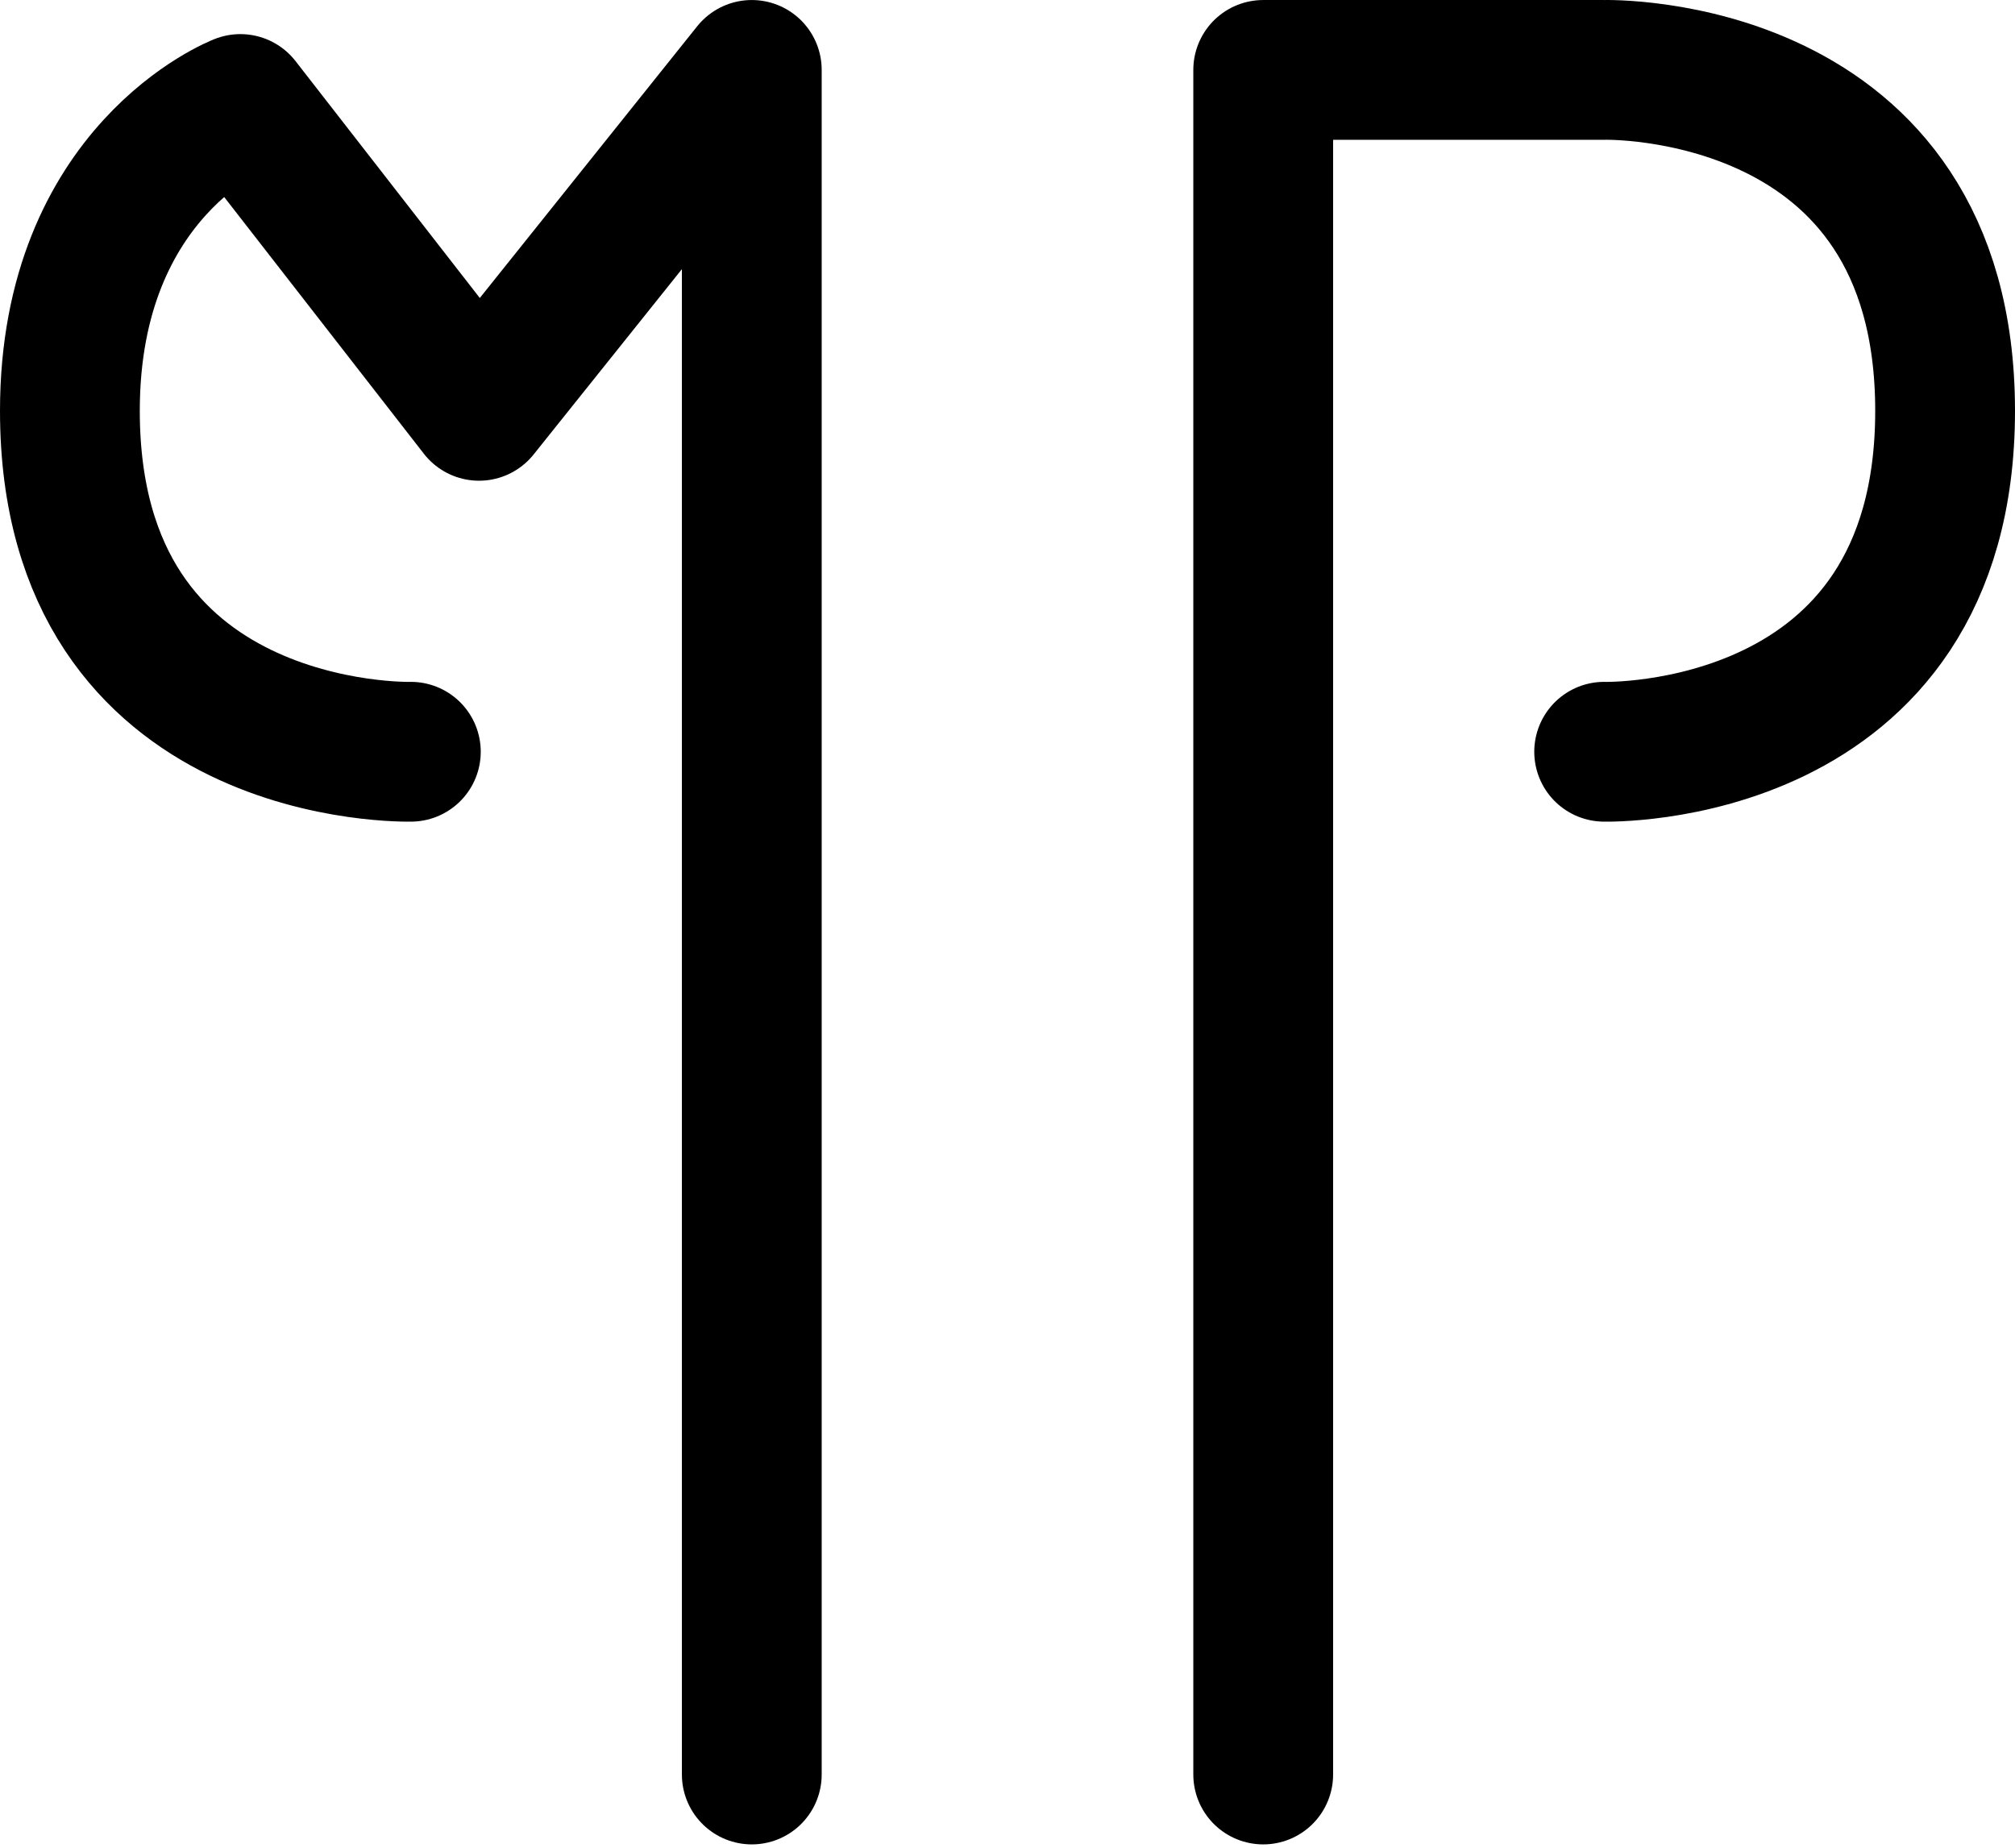
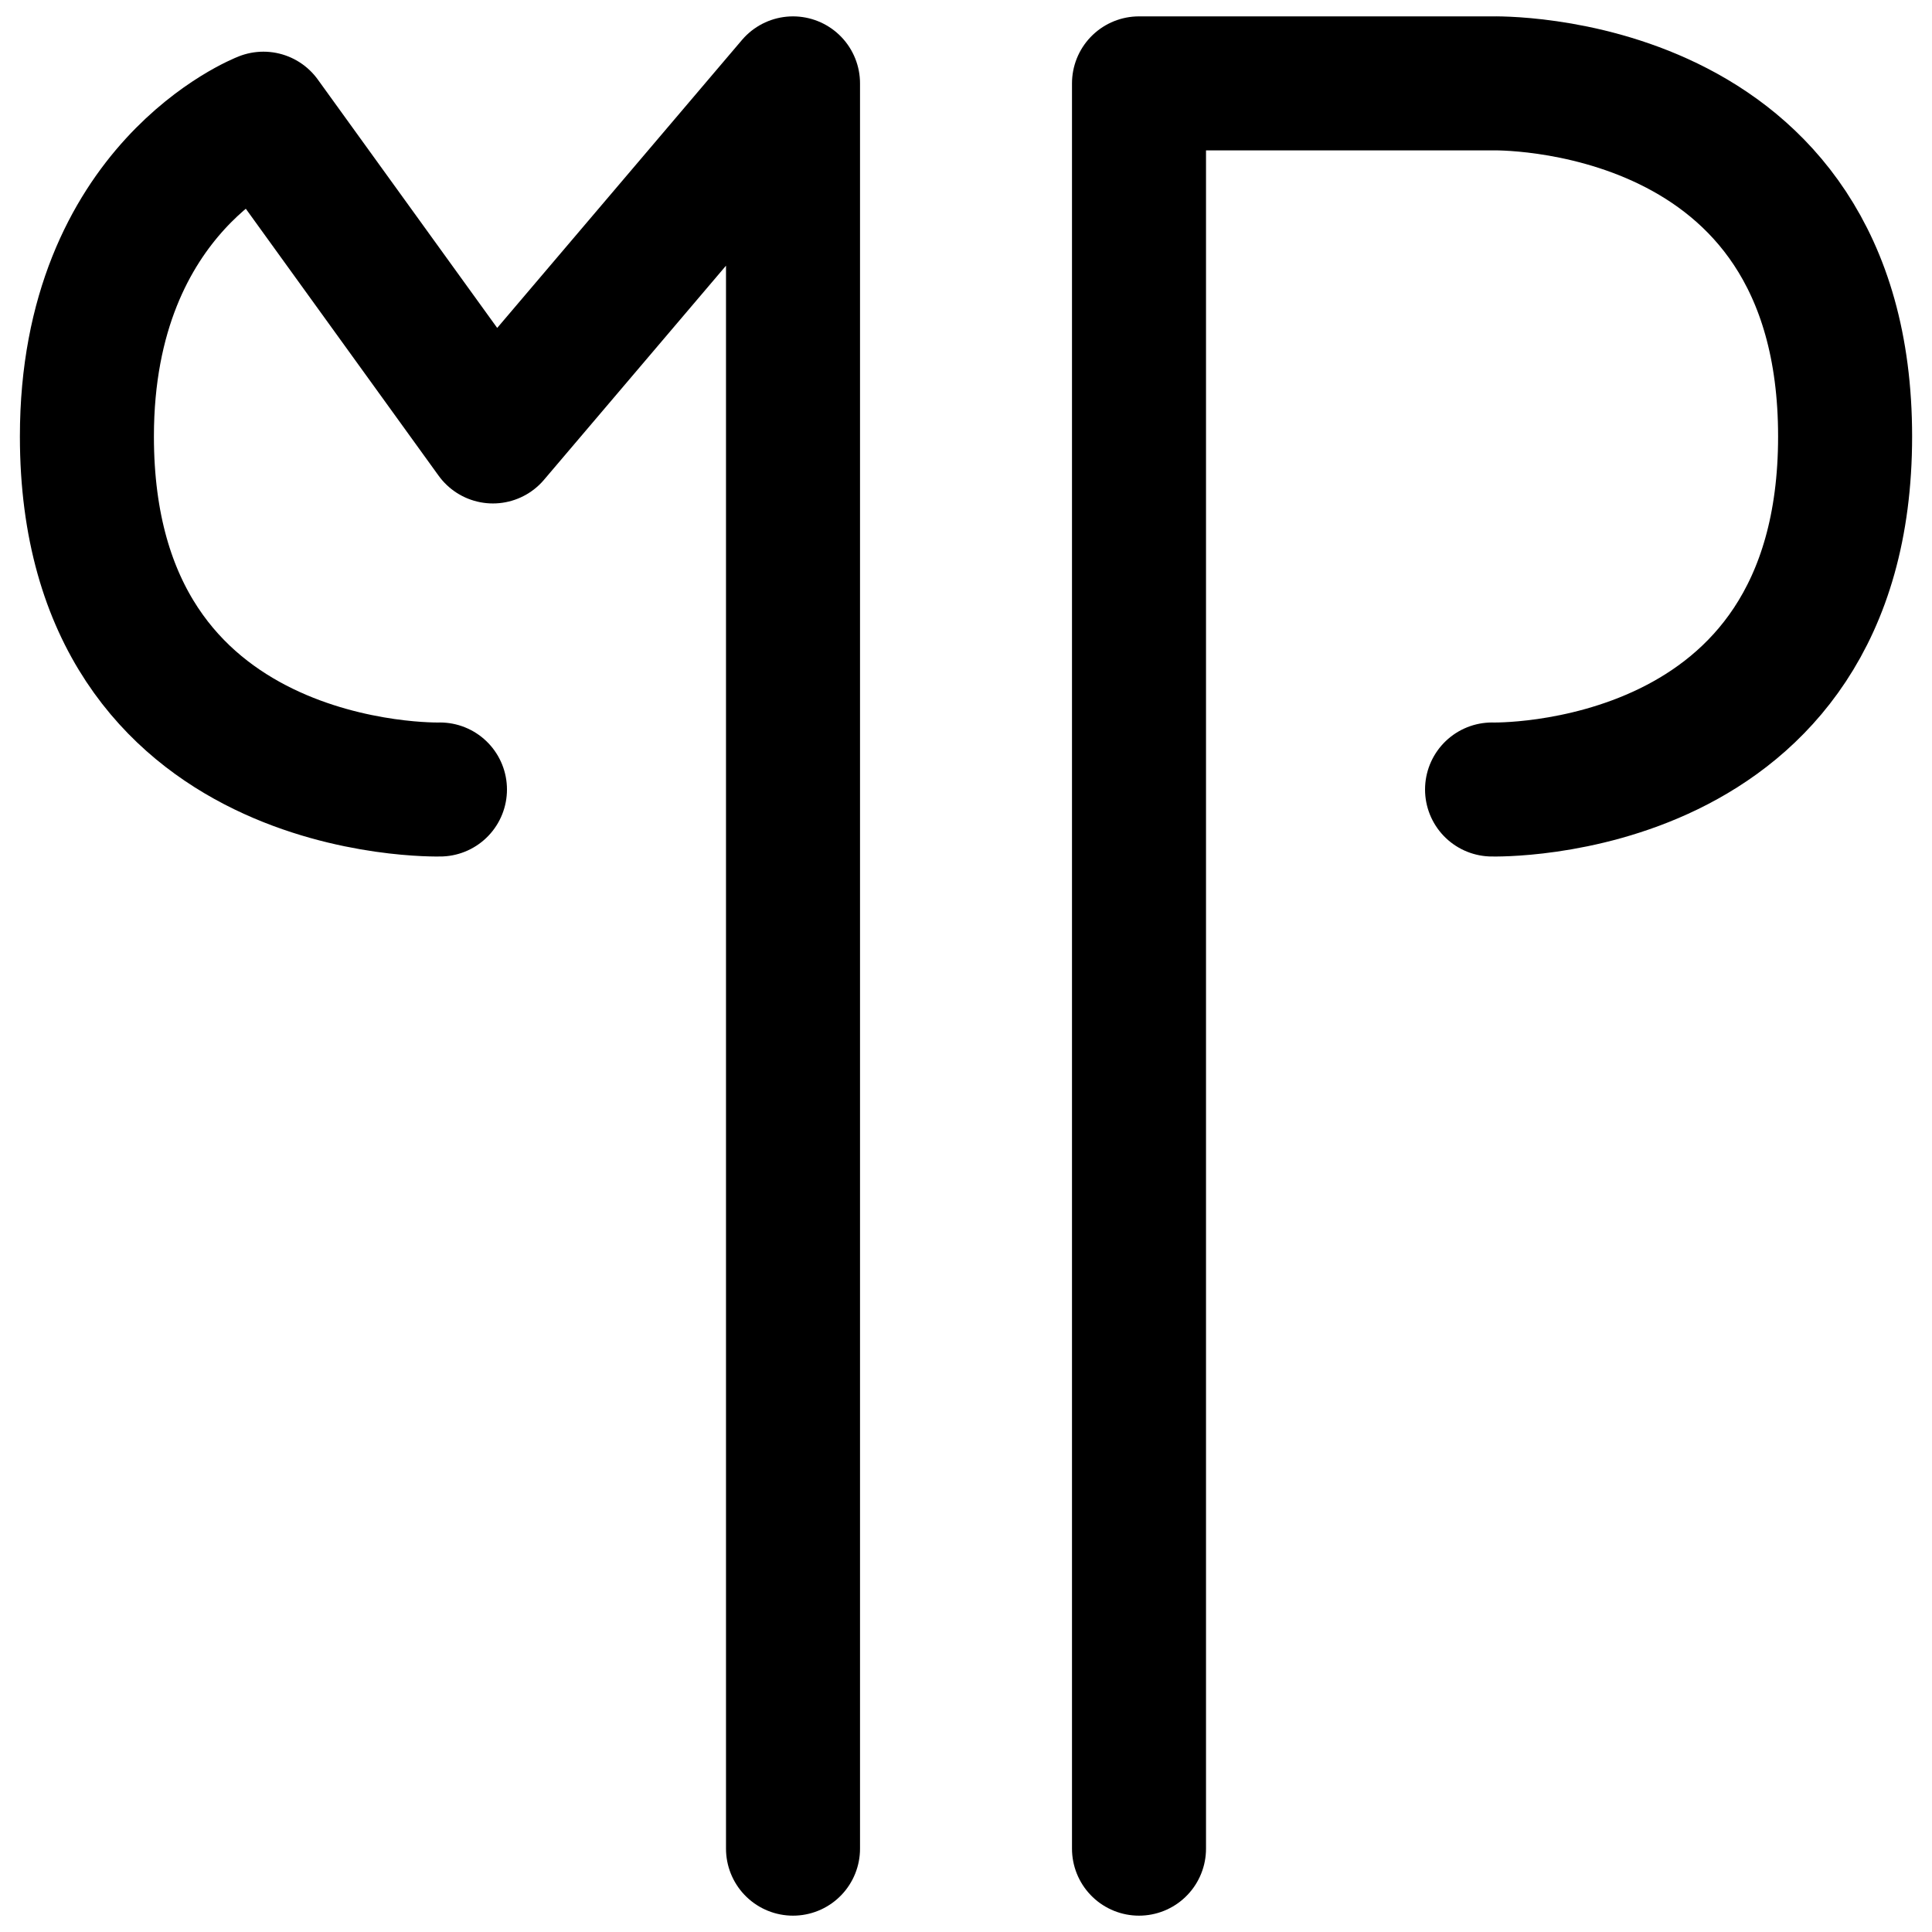
- <svg xmlns="http://www.w3.org/2000/svg" width="100%" height="100%" viewBox="0 0 591 542" version="1.1" xml:space="preserve" style="fill-rule:evenodd;clip-rule:evenodd;stroke-linecap:round;stroke-linejoin:round;stroke-miterlimit:1.5;">
-   <g transform="matrix(1,0,0,1,-129.5,-79.4931)">
-     <path d="M600,300C600,300 700,302.729 700,200C700,97.271 600,100 600,100L500,100L500,600" style="fill:none;stroke:black;stroke-width:41px;" />
-   </g>
-   <g transform="matrix(-1,0,0,1,720.5,-79.4931)">
-     <path d="M600,300C600,300 700,302.729 700,200C700,129.271 650,110 650,110L580,200L500,100L500,600" style="fill:none;stroke:black;stroke-width:41px;" />
+ <svg xmlns="http://www.w3.org/2000/svg" width="100%" height="100%" viewBox="0 0 591 591" version="1.1" xml:space="preserve" style="fill-rule:evenodd;clip-rule:evenodd;stroke-linecap:round;stroke-linejoin:round;stroke-miterlimit:1.5;">
+   <g transform="matrix(1.07999,0,0,1.07999,-51.7152,3.36031)">
+     <g>
+       <g transform="matrix(1,0,0,1,-129.5,-79.4931)">
+         <path d="M600,300C600,300 700,302.729 700,200C700,97.271 600,100 600,100L500,100L500,600" style="fill:none;stroke:black;stroke-width:37.96px;" />
+       </g>
+       <g transform="matrix(-1,0,0,1,772.5,-79.4931)">
+         <path d="M600,300C600,300 700,302.729 700,200C700,129.271 650,110 650,110L585,200L500,100L500,600" style="fill:none;stroke:black;stroke-width:37.96px;" />
+       </g>
+     </g>
  </g>
</svg>
